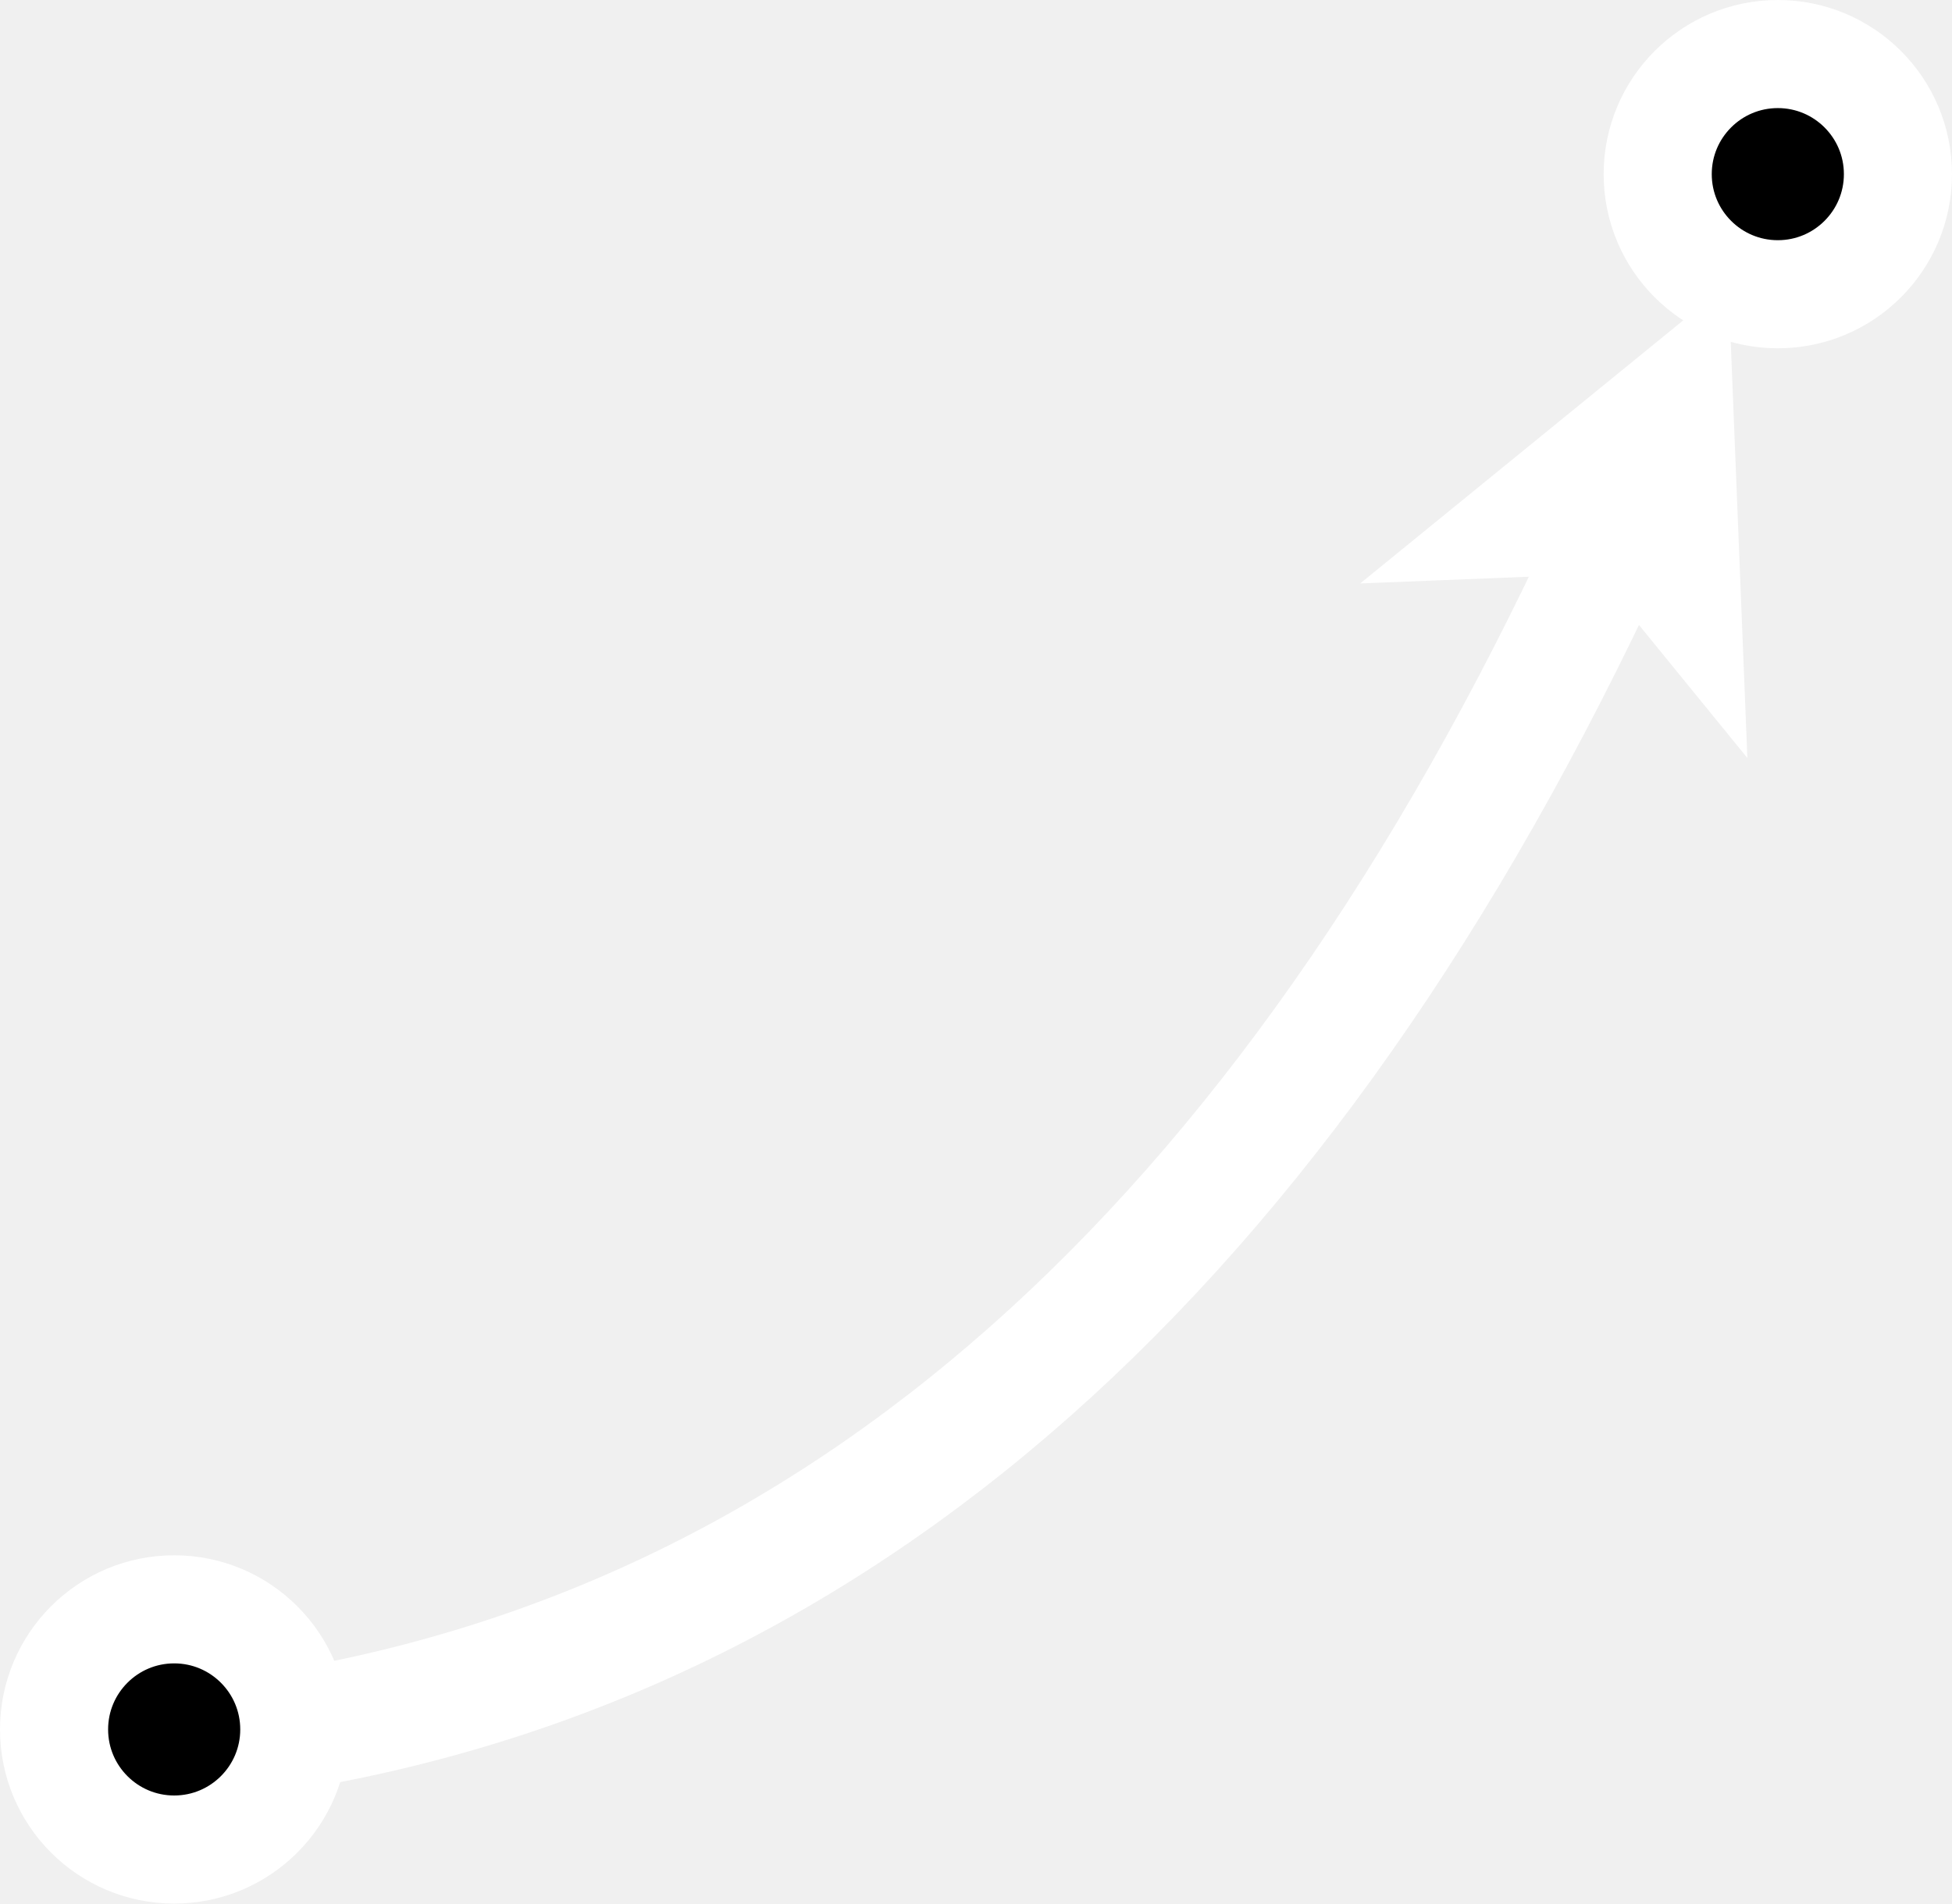
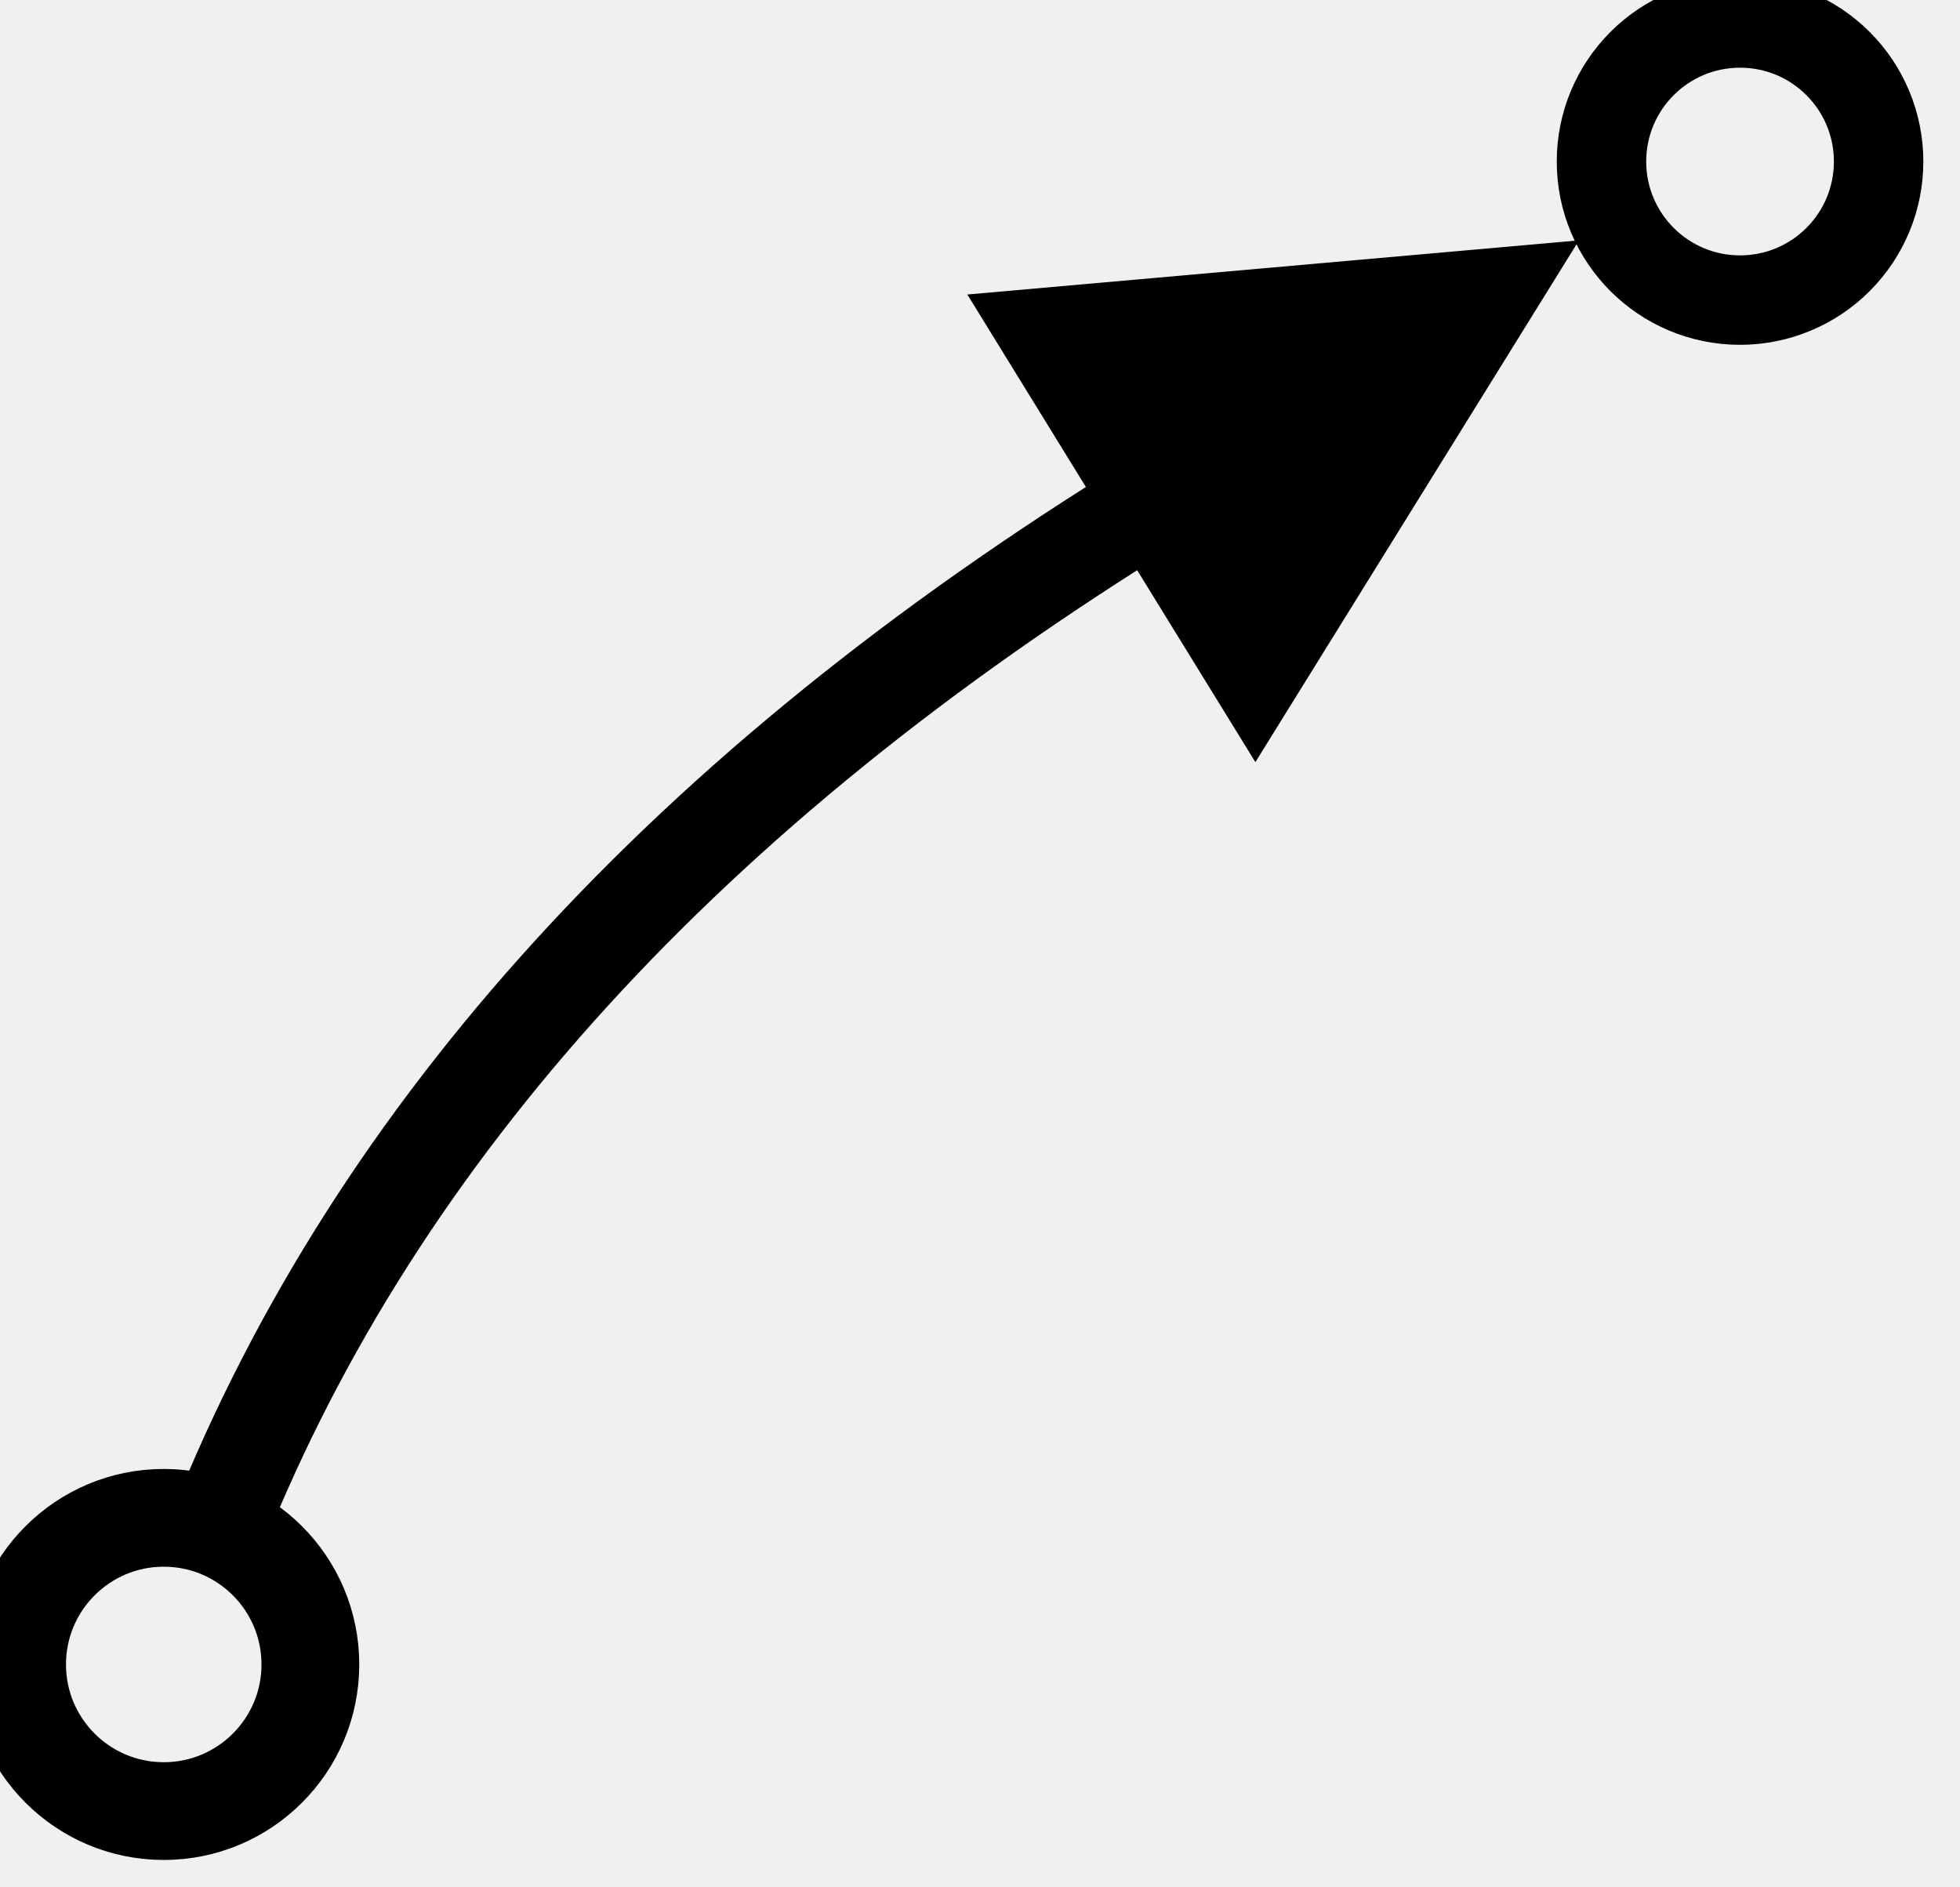
- <svg xmlns="http://www.w3.org/2000/svg" style="background: transparent; background-color: transparent; color-scheme: light dark;" version="1.1" width="325px" height="317px" viewBox="0 0 325 317">
+ <svg xmlns="http://www.w3.org/2000/svg" style="background: transparent; background-color: transparent; color-scheme: light;" version="1.1" width="401px" height="386px" viewBox="0 0 401 386">
  <defs />
  <g>
    <g data-cell-id="0">
      <g data-cell-id="1">
-         <g data-cell-id="j-VQ0hZ4hhgQVNZ4EZc0-2">
+         <g data-cell-id="lOMUynRIcJJj5CPfsk2Z-1">
          <g>
-             <ellipse cx="296" cy="29" rx="20" ry="20" fill="#000000" stroke="#ffffff" stroke-width="18" pointer-events="all" style="fill: light-dark(rgb(0, 0, 0), rgb(18, 18, 18)); stroke: light-dark(rgb(255, 255, 255), rgb(18, 18, 18));" />
+             <path d="M 44.64 312.7 Q 93.5 190.55 235.89 102.85" fill="none" stroke="#000000" stroke-width="20" stroke-miterlimit="10" pointer-events="stroke" />
+             <ellipse cx="33.5" cy="340.55" rx="30" ry="30" fill="none" stroke="#000000" stroke-width="20" pointer-events="all" />
+             <path d="M 304.01 60.9 L 256.87 136.91 L 214.91 68.79 Z" fill="#000000" stroke="#000000" stroke-width="20" stroke-miterlimit="10" pointer-events="all" />
          </g>
        </g>
-         <g data-cell-id="j-VQ0hZ4hhgQVNZ4EZc0-3">
+         <g data-cell-id="lOMUynRIcJJj5CPfsk2Z-2">
          <g>
-             <path d="M 49 288 Q 190 264 270.56 85.39" fill="none" stroke="#ffffff" stroke-width="20" stroke-miterlimit="10" pointer-events="stroke" style="stroke: light-dark(rgb(255, 255, 255), rgb(18, 18, 18));" />
-             <path d="M 278.58 67.61 L 279.74 96.66 L 270.56 85.39 L 256.04 85.97 Z" fill="#ffffff" stroke="#ffffff" stroke-width="20" stroke-miterlimit="10" pointer-events="all" style="fill: light-dark(rgb(255, 255, 255), rgb(18, 18, 18)); stroke: light-dark(rgb(255, 255, 255), rgb(18, 18, 18));" />
-           </g>
-         </g>
-         <g data-cell-id="j-VQ0hZ4hhgQVNZ4EZc0-4">
-           <g>
-             <ellipse cx="29" cy="288" rx="20" ry="20" fill="#000000" stroke="#ffffff" stroke-width="18" pointer-events="all" style="fill: light-dark(rgb(0, 0, 0), rgb(18, 18, 18)); stroke: light-dark(rgb(255, 255, 255), rgb(18, 18, 18));" />
+             <path d="M 323.5 33.05 C 323.5 15.1 338.05 0.55 356 0.55 C 364.62 0.55 372.89 3.97 378.98 10.07 C 385.08 16.16 388.5 24.43 388.5 33.05 C 388.5 41.67 385.08 49.94 378.98 56.03 C 372.89 62.13 364.62 65.55 356 65.55 C 338.05 65.55 323.5 51 323.5 33.05 Z M 356 8.85 C 342.63 8.85 331.8 19.68 331.8 33.05 C 331.8 46.42 342.63 57.25 356 57.25 C 369.37 57.25 380.2 46.42 380.2 33.05 C 380.2 19.68 369.37 8.85 356 8.85 Z" fill="#000000" stroke="#000000" stroke-width="10" stroke-miterlimit="10" pointer-events="all" />
          </g>
        </g>
      </g>
    </g>
  </g>
</svg>
